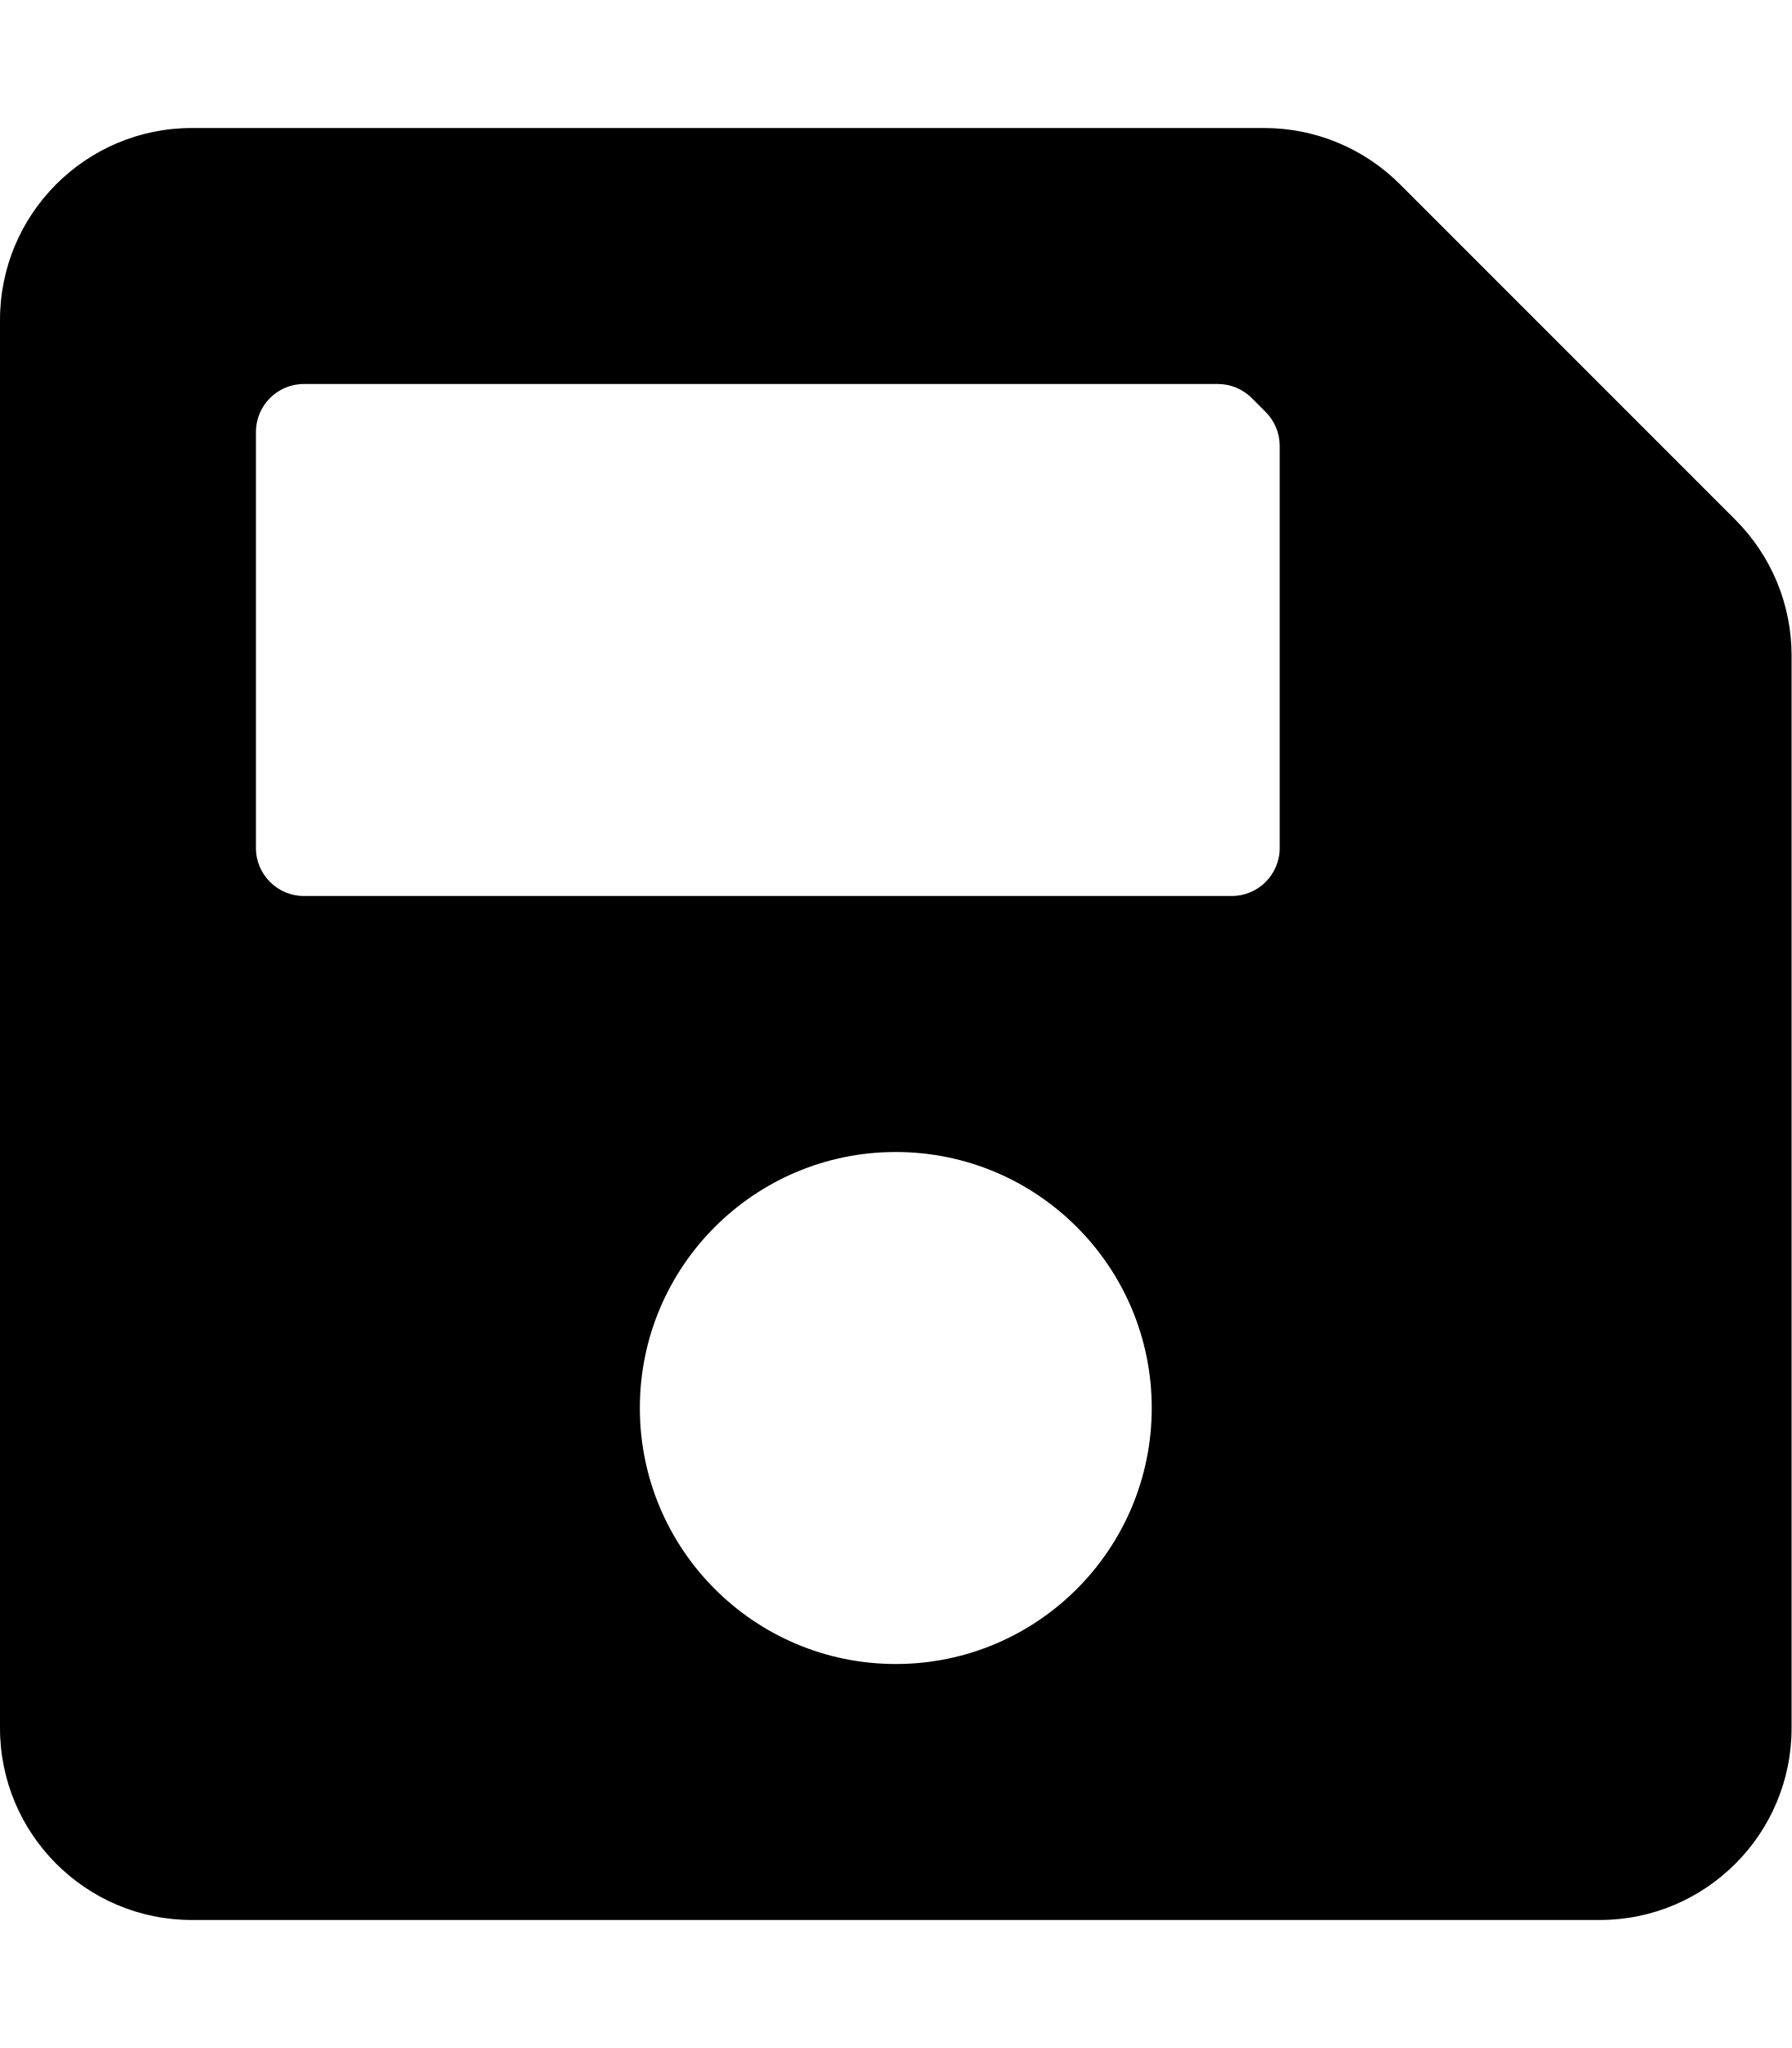
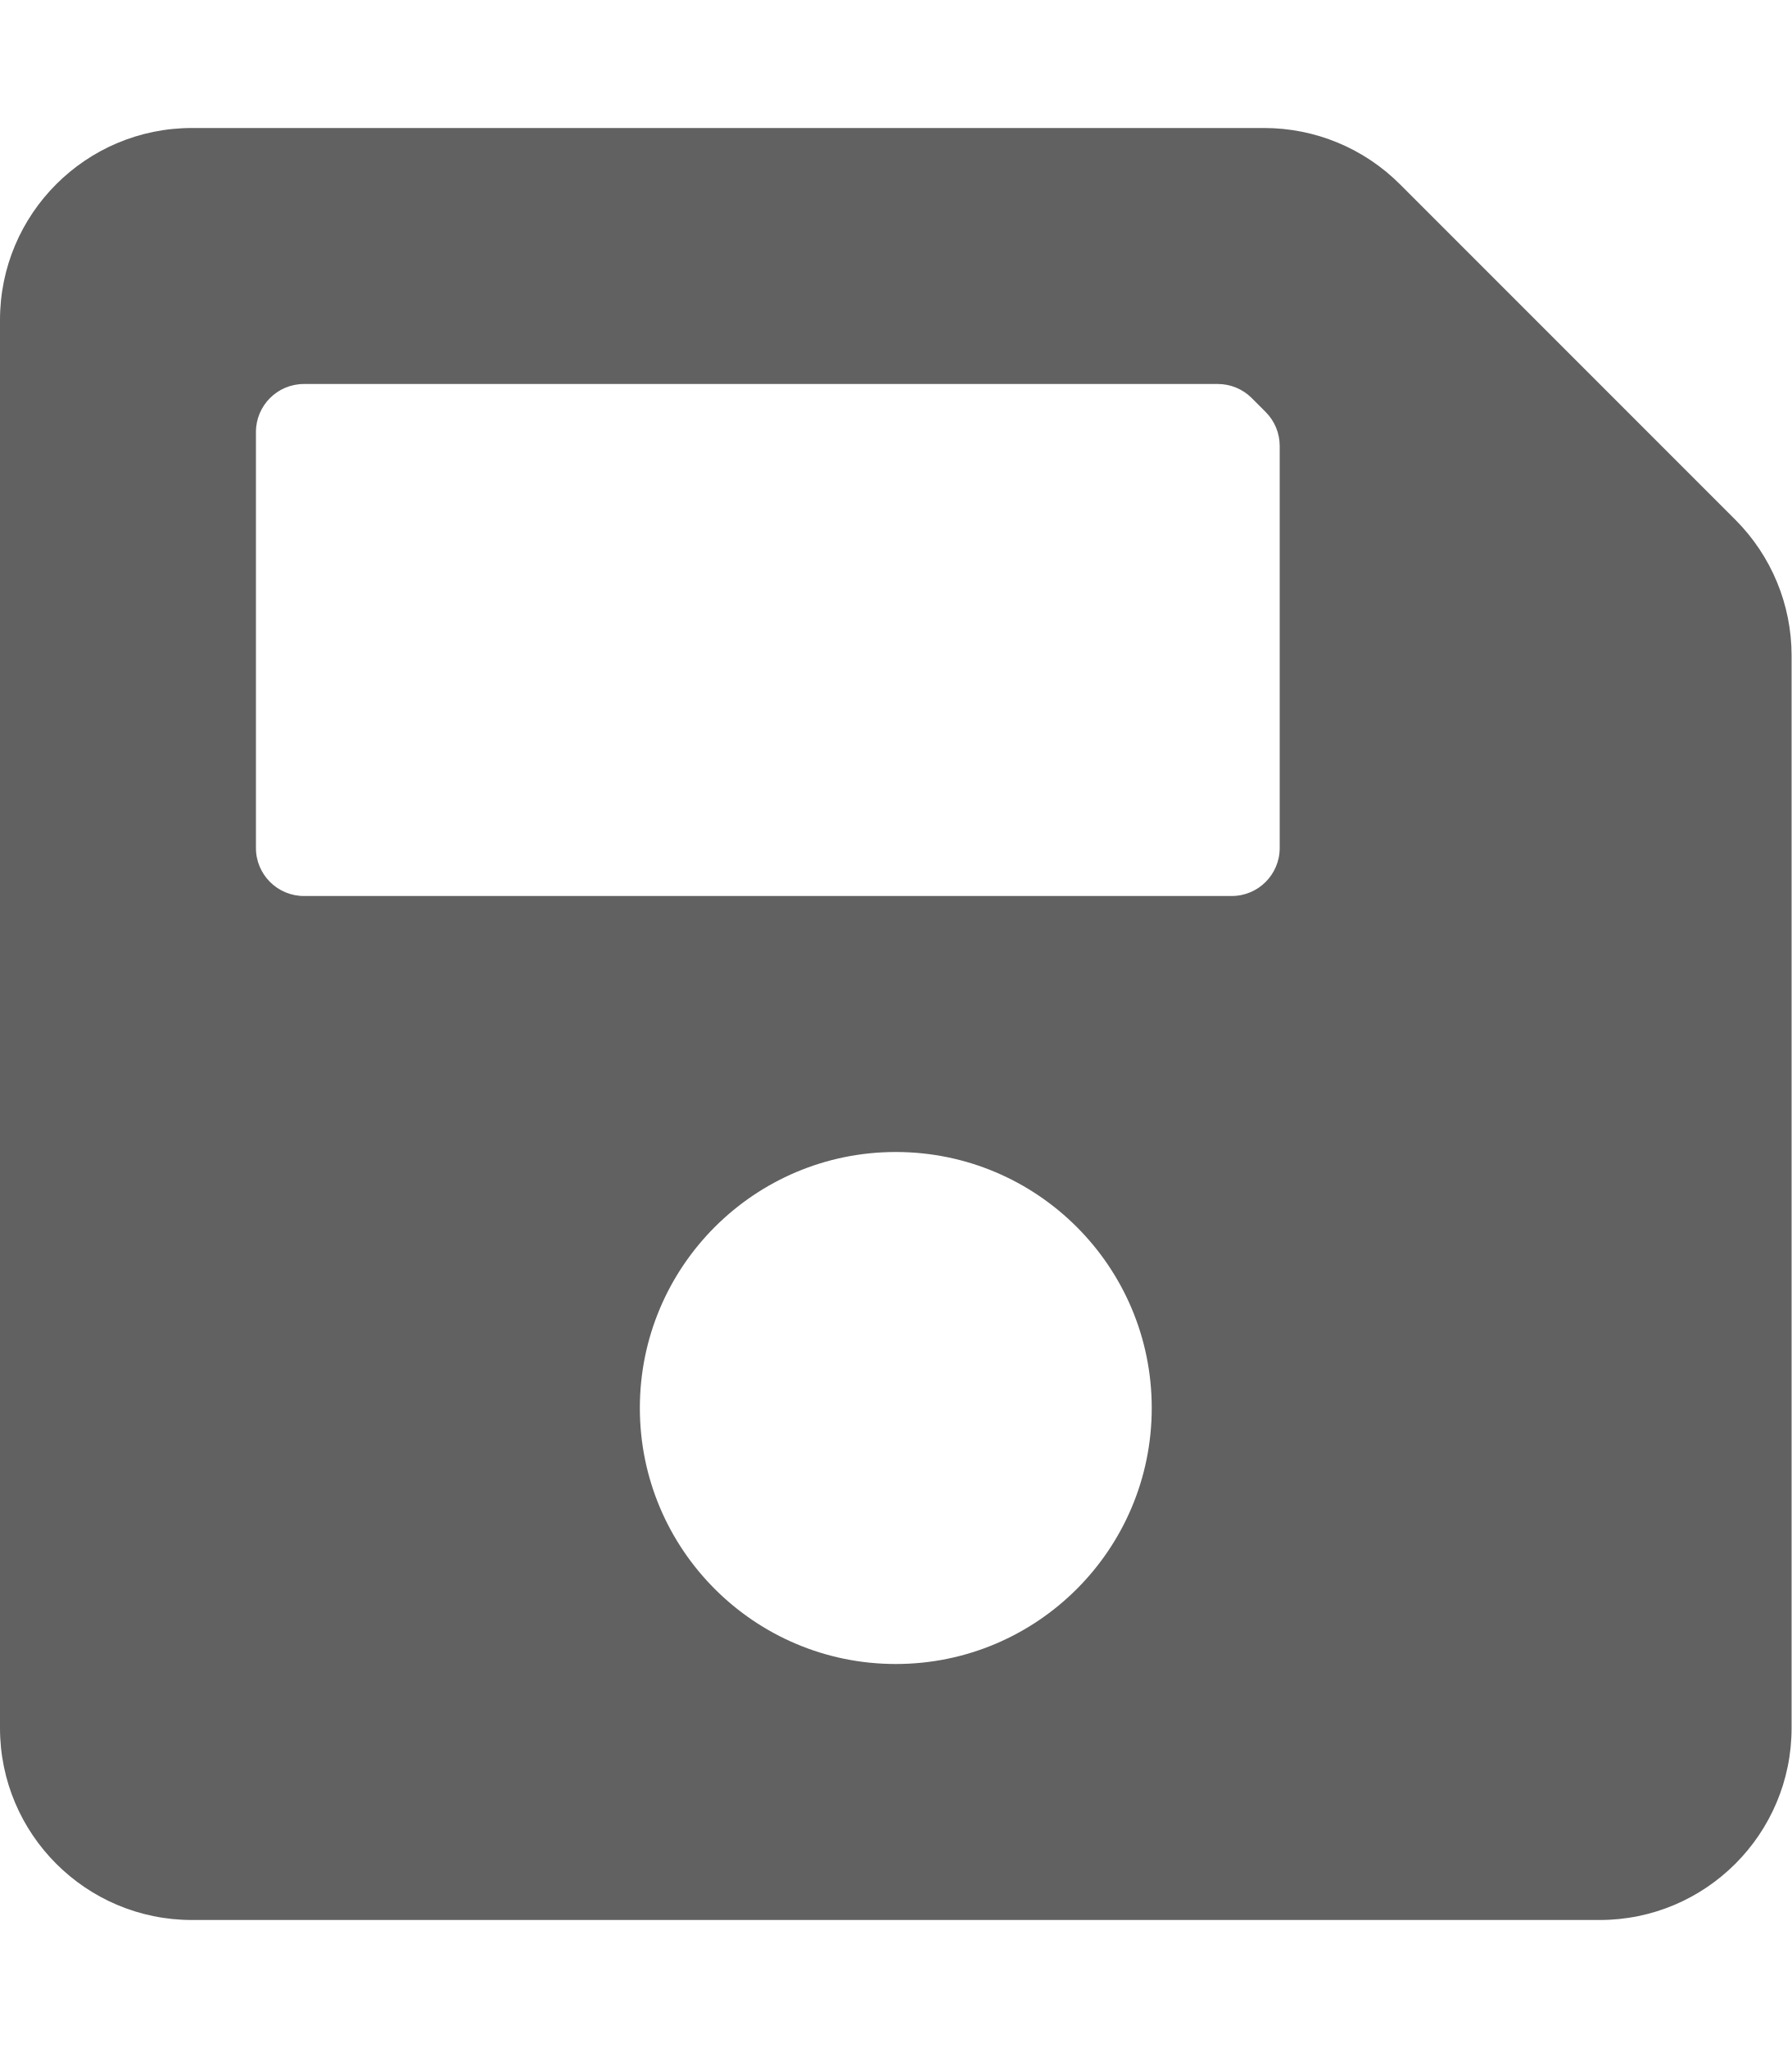
<svg xmlns="http://www.w3.org/2000/svg" viewBox="0 0 448 512">
-   <path d="M433.941 129.941l-83.882-83.882A48 48 0 0 0 316.118 32H48C21.49 32 0 53.49 0 80v352c0 26.51 21.49 48 48 48h352c26.51 0 48-21.49 48-48V163.882a48 48 0 0 0-14.059-33.941zM224 416c-35.346 0-64-28.654-64-64 0-35.346 28.654-64 64-64s64 28.654 64 64c0 35.346-28.654 64-64 64zm96-304.52V212c0 6.627-5.373 12-12 12H76c-6.627 0-12-5.373-12-12V108c0-6.627 5.373-12 12-12h228.52c3.183 0 6.235 1.264 8.485 3.515l3.48 3.48A11.996 11.996 0 0 1 320 111.48z" />
+   <path class="jp-icon3 jp-icon-selectable" fill="#616161" d="M433.941 129.941l-83.882-83.882A48 48 0 0 0 316.118 32H48C21.49 32 0 53.49 0 80v352c0 26.51 21.49 48 48 48h352c26.51 0 48-21.49 48-48V163.882a48 48 0 0 0-14.059-33.941zM224 416c-35.346 0-64-28.654-64-64 0-35.346 28.654-64 64-64s64 28.654 64 64c0 35.346-28.654 64-64 64zm96-304.52V212c0 6.627-5.373 12-12 12H76c-6.627 0-12-5.373-12-12V108c0-6.627 5.373-12 12-12h228.52c3.183 0 6.235 1.264 8.485 3.515l3.48 3.48A11.996 11.996 0 0 1 320 111.48z" />
</svg>
